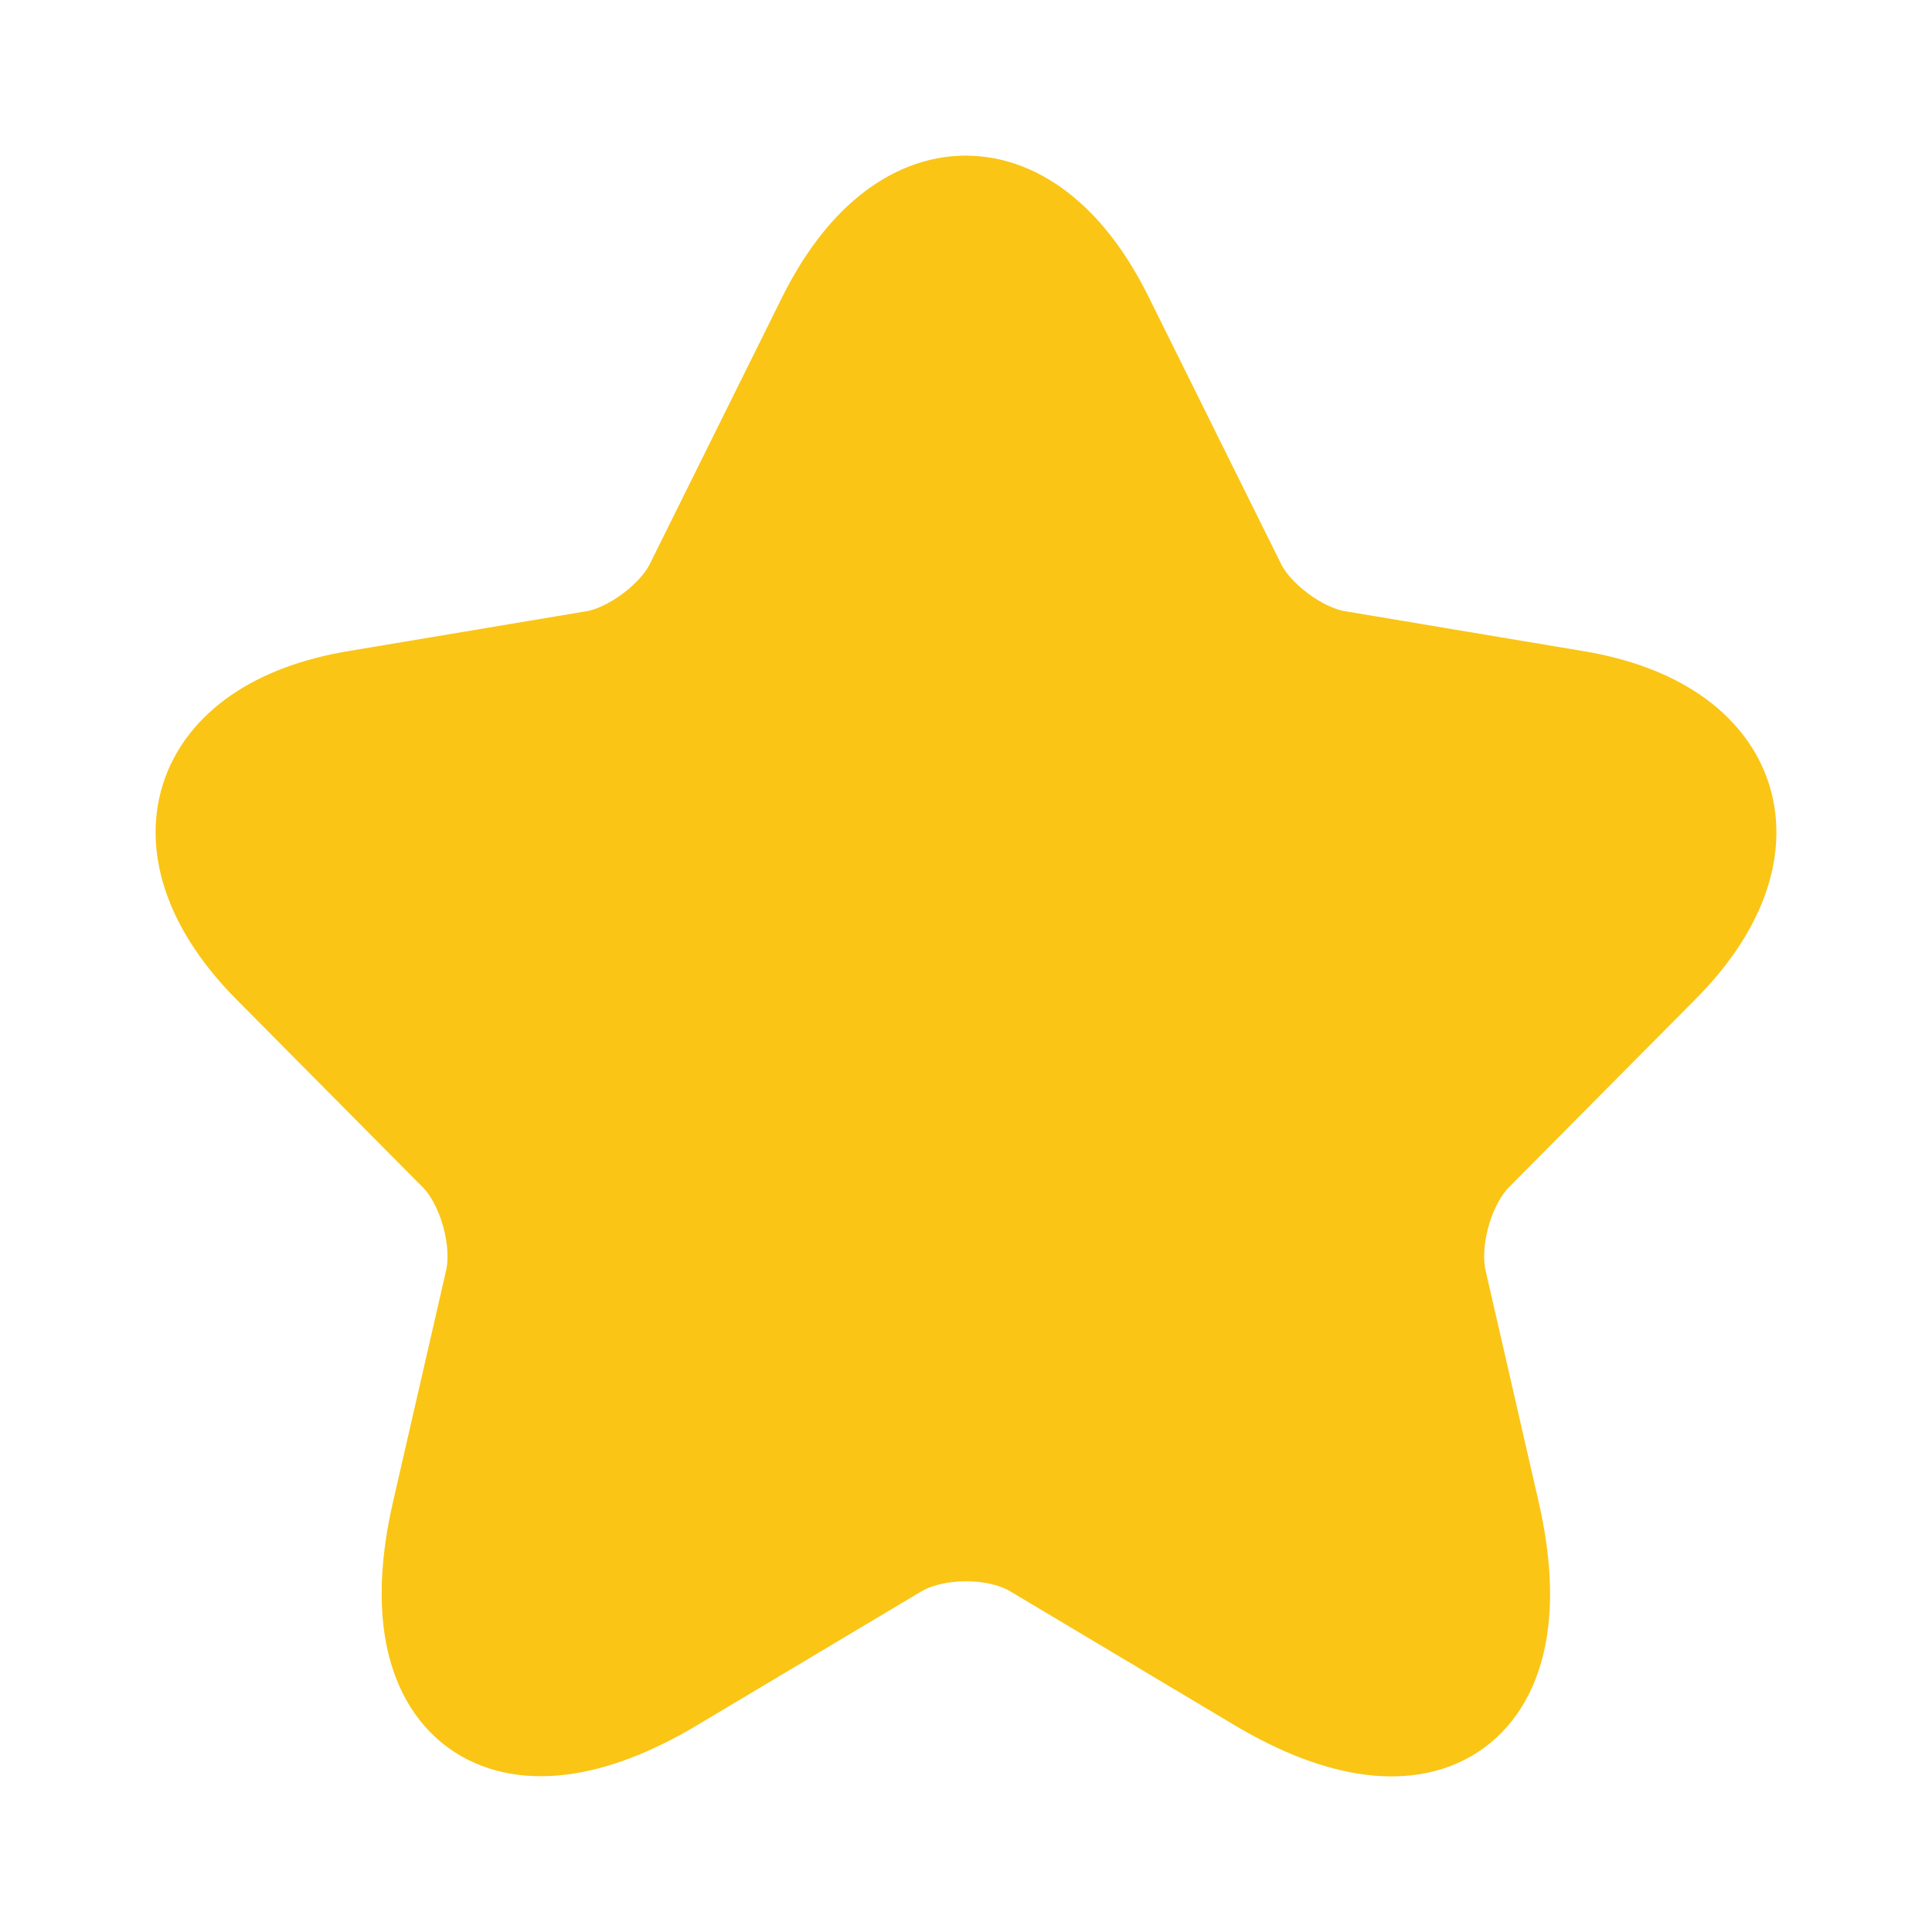
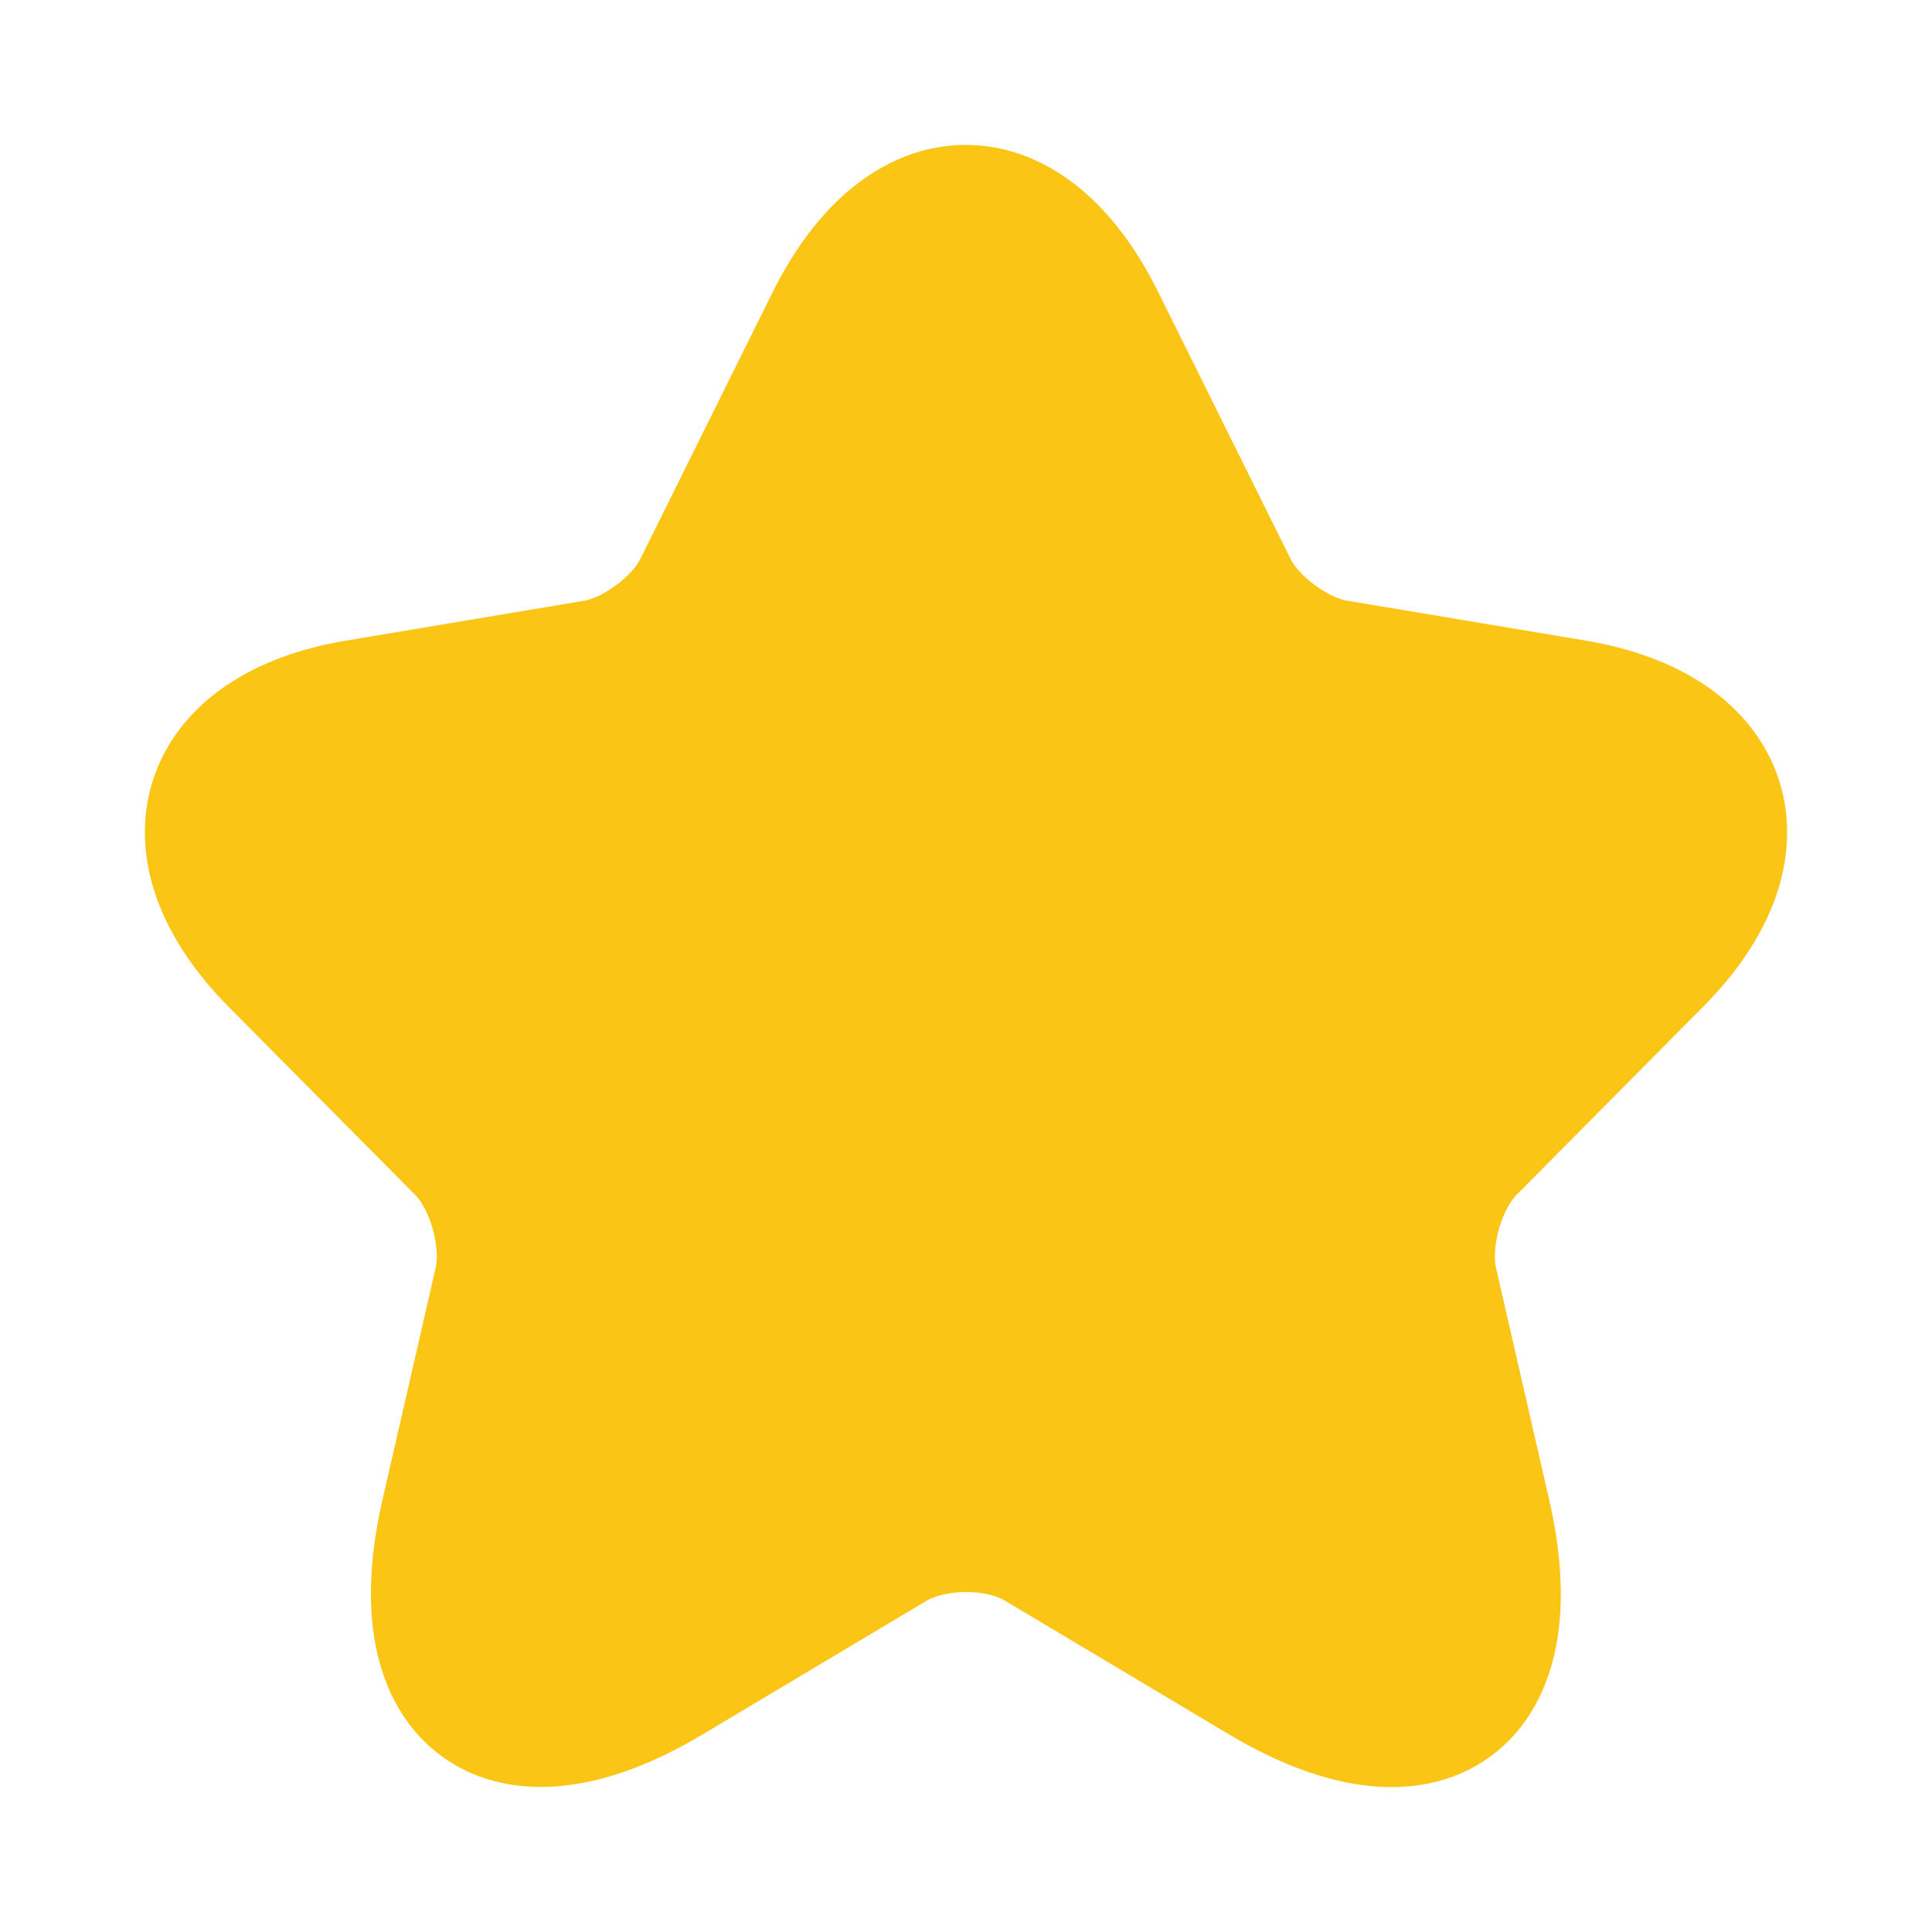
<svg xmlns="http://www.w3.org/2000/svg" viewBox="0 0 18 18" fill="none">
-   <path d="M10.209 3.011L11.441 5.495C11.609 5.841 12.057 6.172 12.435 6.236L14.668 6.61C16.096 6.85 16.432 7.894 15.403 8.925L13.667 10.675C13.373 10.971 13.212 11.543 13.303 11.952L13.8 14.119C14.192 15.834 13.289 16.497 11.784 15.601L9.691 14.352C9.313 14.126 8.691 14.126 8.306 14.352L6.213 15.601C4.715 16.497 3.805 15.826 4.197 14.119L4.694 11.952C4.785 11.543 4.624 10.971 4.33 10.675L2.594 8.925C1.572 7.894 1.901 6.85 3.329 6.61L5.562 6.236C5.933 6.172 6.381 5.841 6.549 5.495L7.781 3.011C8.453 1.663 9.544 1.663 10.209 3.011Z" fill="#FAC515" stroke="#FAC515" stroke-width="1.1" stroke-linecap="round" stroke-linejoin="round" />
+   <path d="M10.209 3.011L11.441 5.495C11.609 5.841 12.057 6.172 12.435 6.236L14.668 6.61C16.096 6.85 16.432 7.894 15.403 8.925L13.667 10.675C13.373 10.971 13.212 11.543 13.303 11.952L13.8 14.119C14.192 15.834 13.289 16.497 11.784 15.601L9.691 14.352C9.313 14.126 8.691 14.126 8.306 14.352L6.213 15.601C4.715 16.497 3.805 15.826 4.197 14.119L4.694 11.952C4.785 11.543 4.624 10.971 4.33 10.675L2.594 8.925C1.572 7.894 1.901 6.85 3.329 6.61L5.562 6.236C5.933 6.172 6.381 5.841 6.549 5.495L7.781 3.011C8.453 1.663 9.544 1.663 10.209 3.011Z" fill="#FAC515" stroke="#FAC515" stroke-width="1.3" stroke-linecap="round" stroke-linejoin="round" />
</svg>
